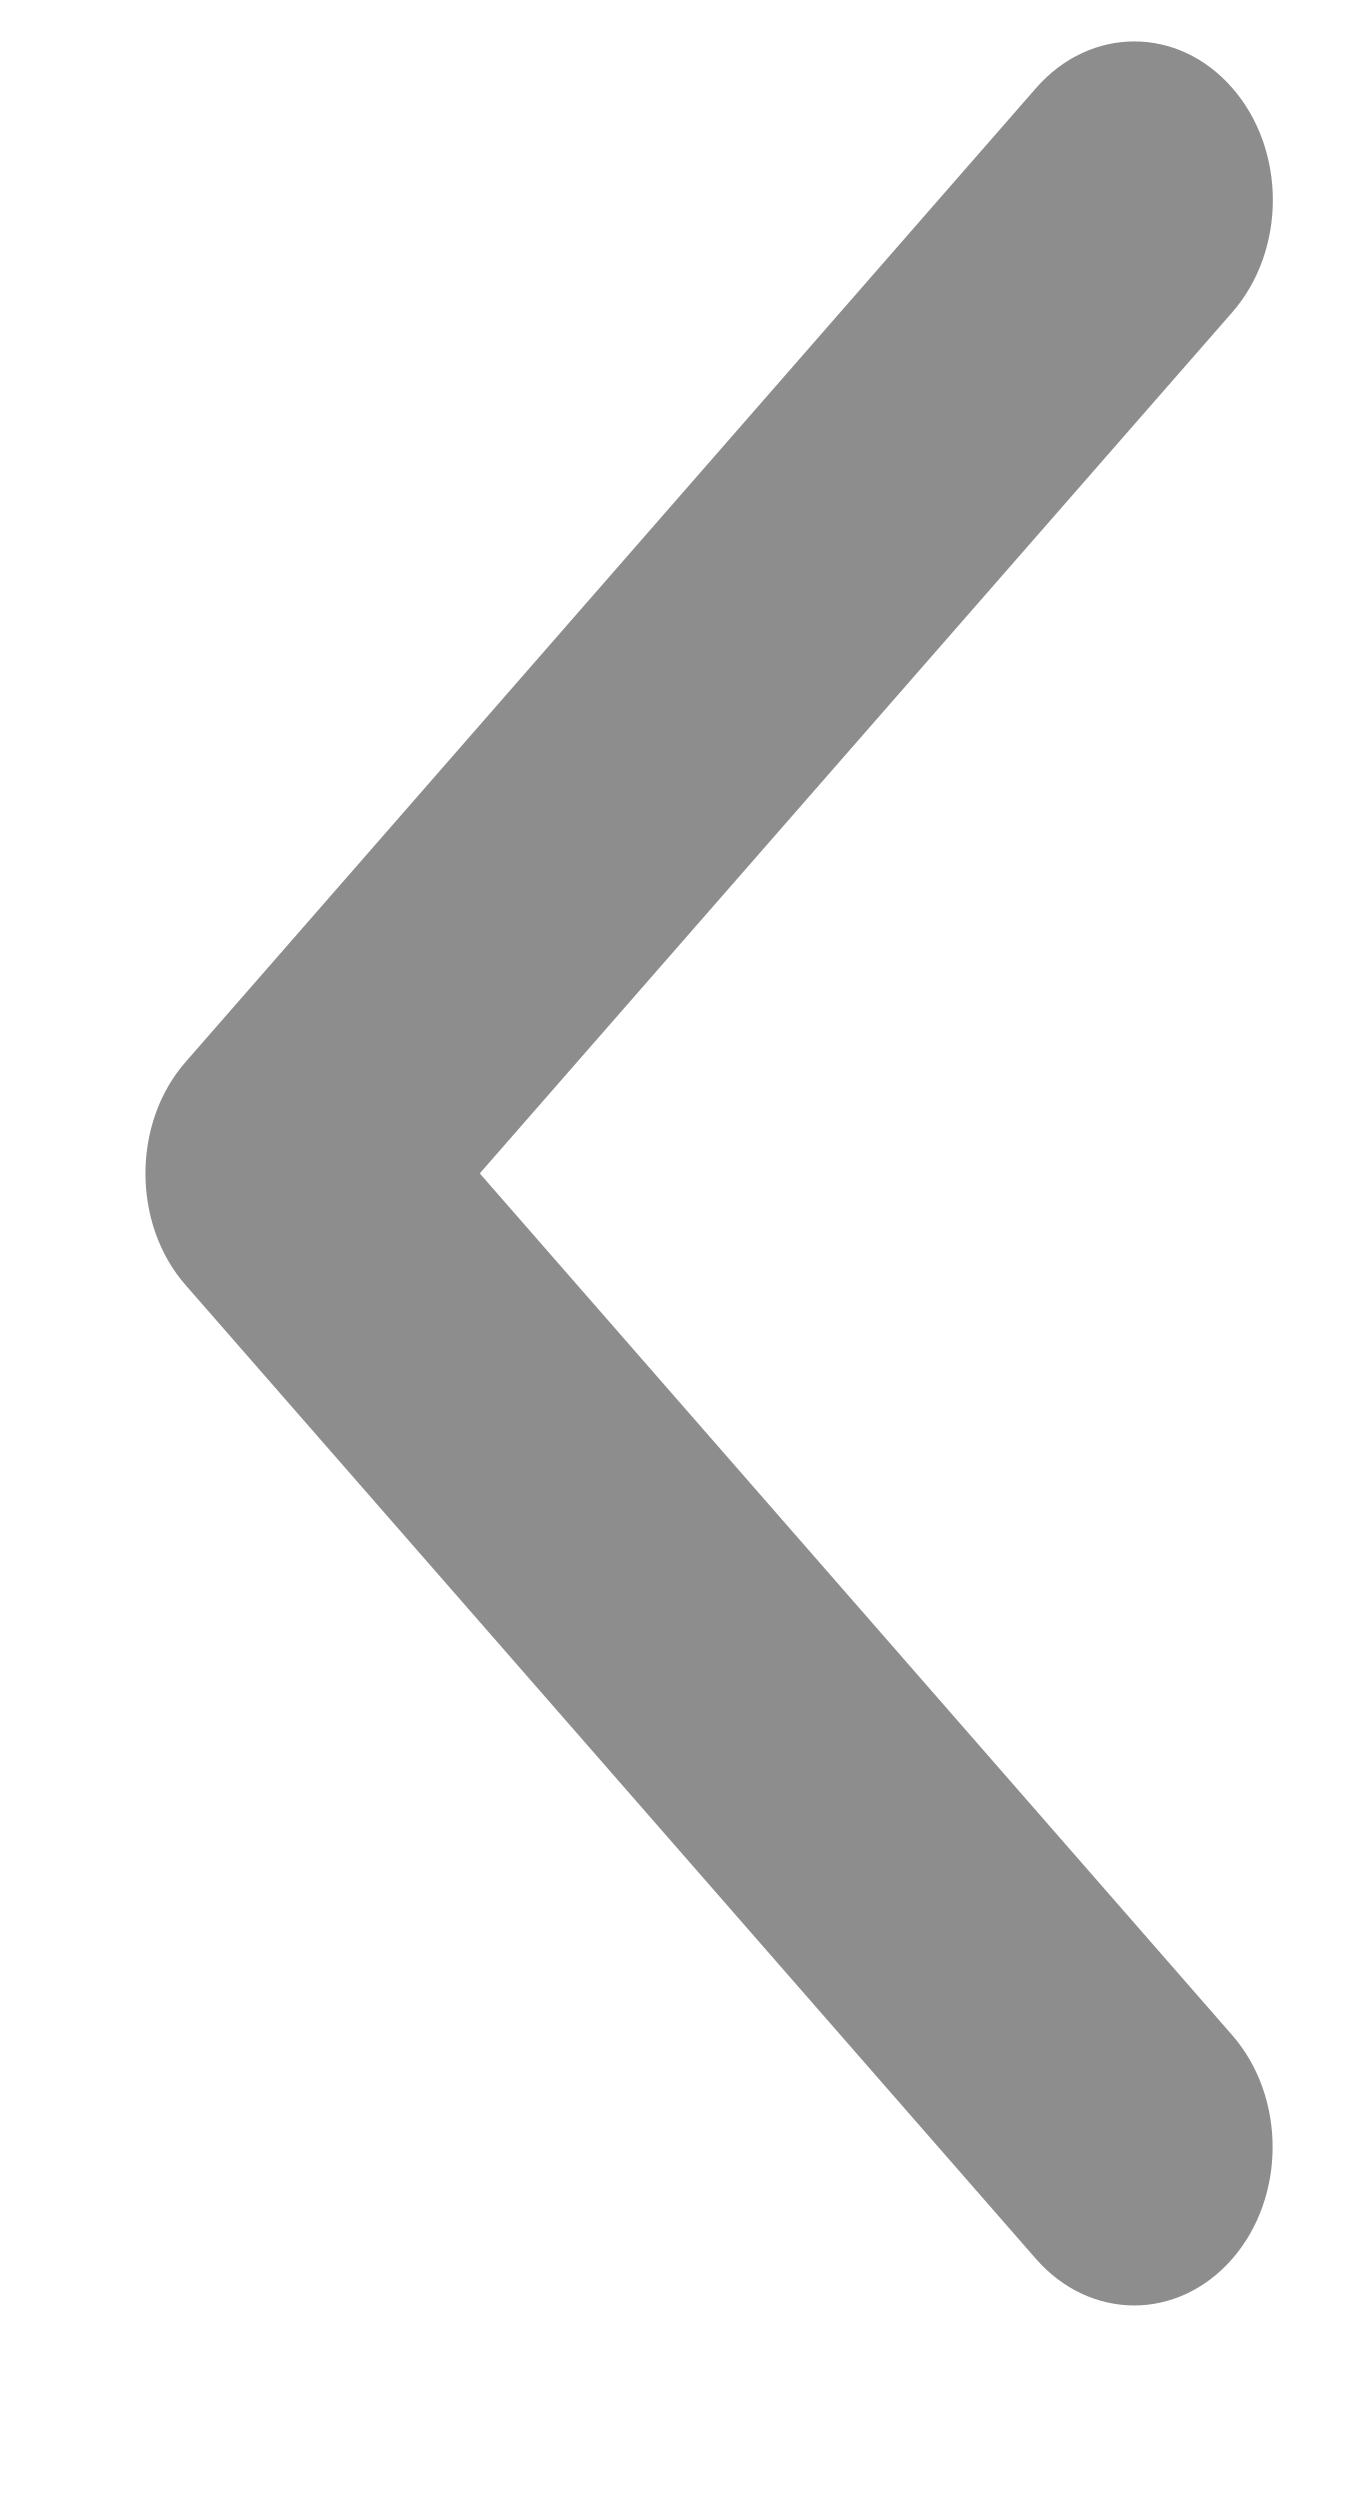
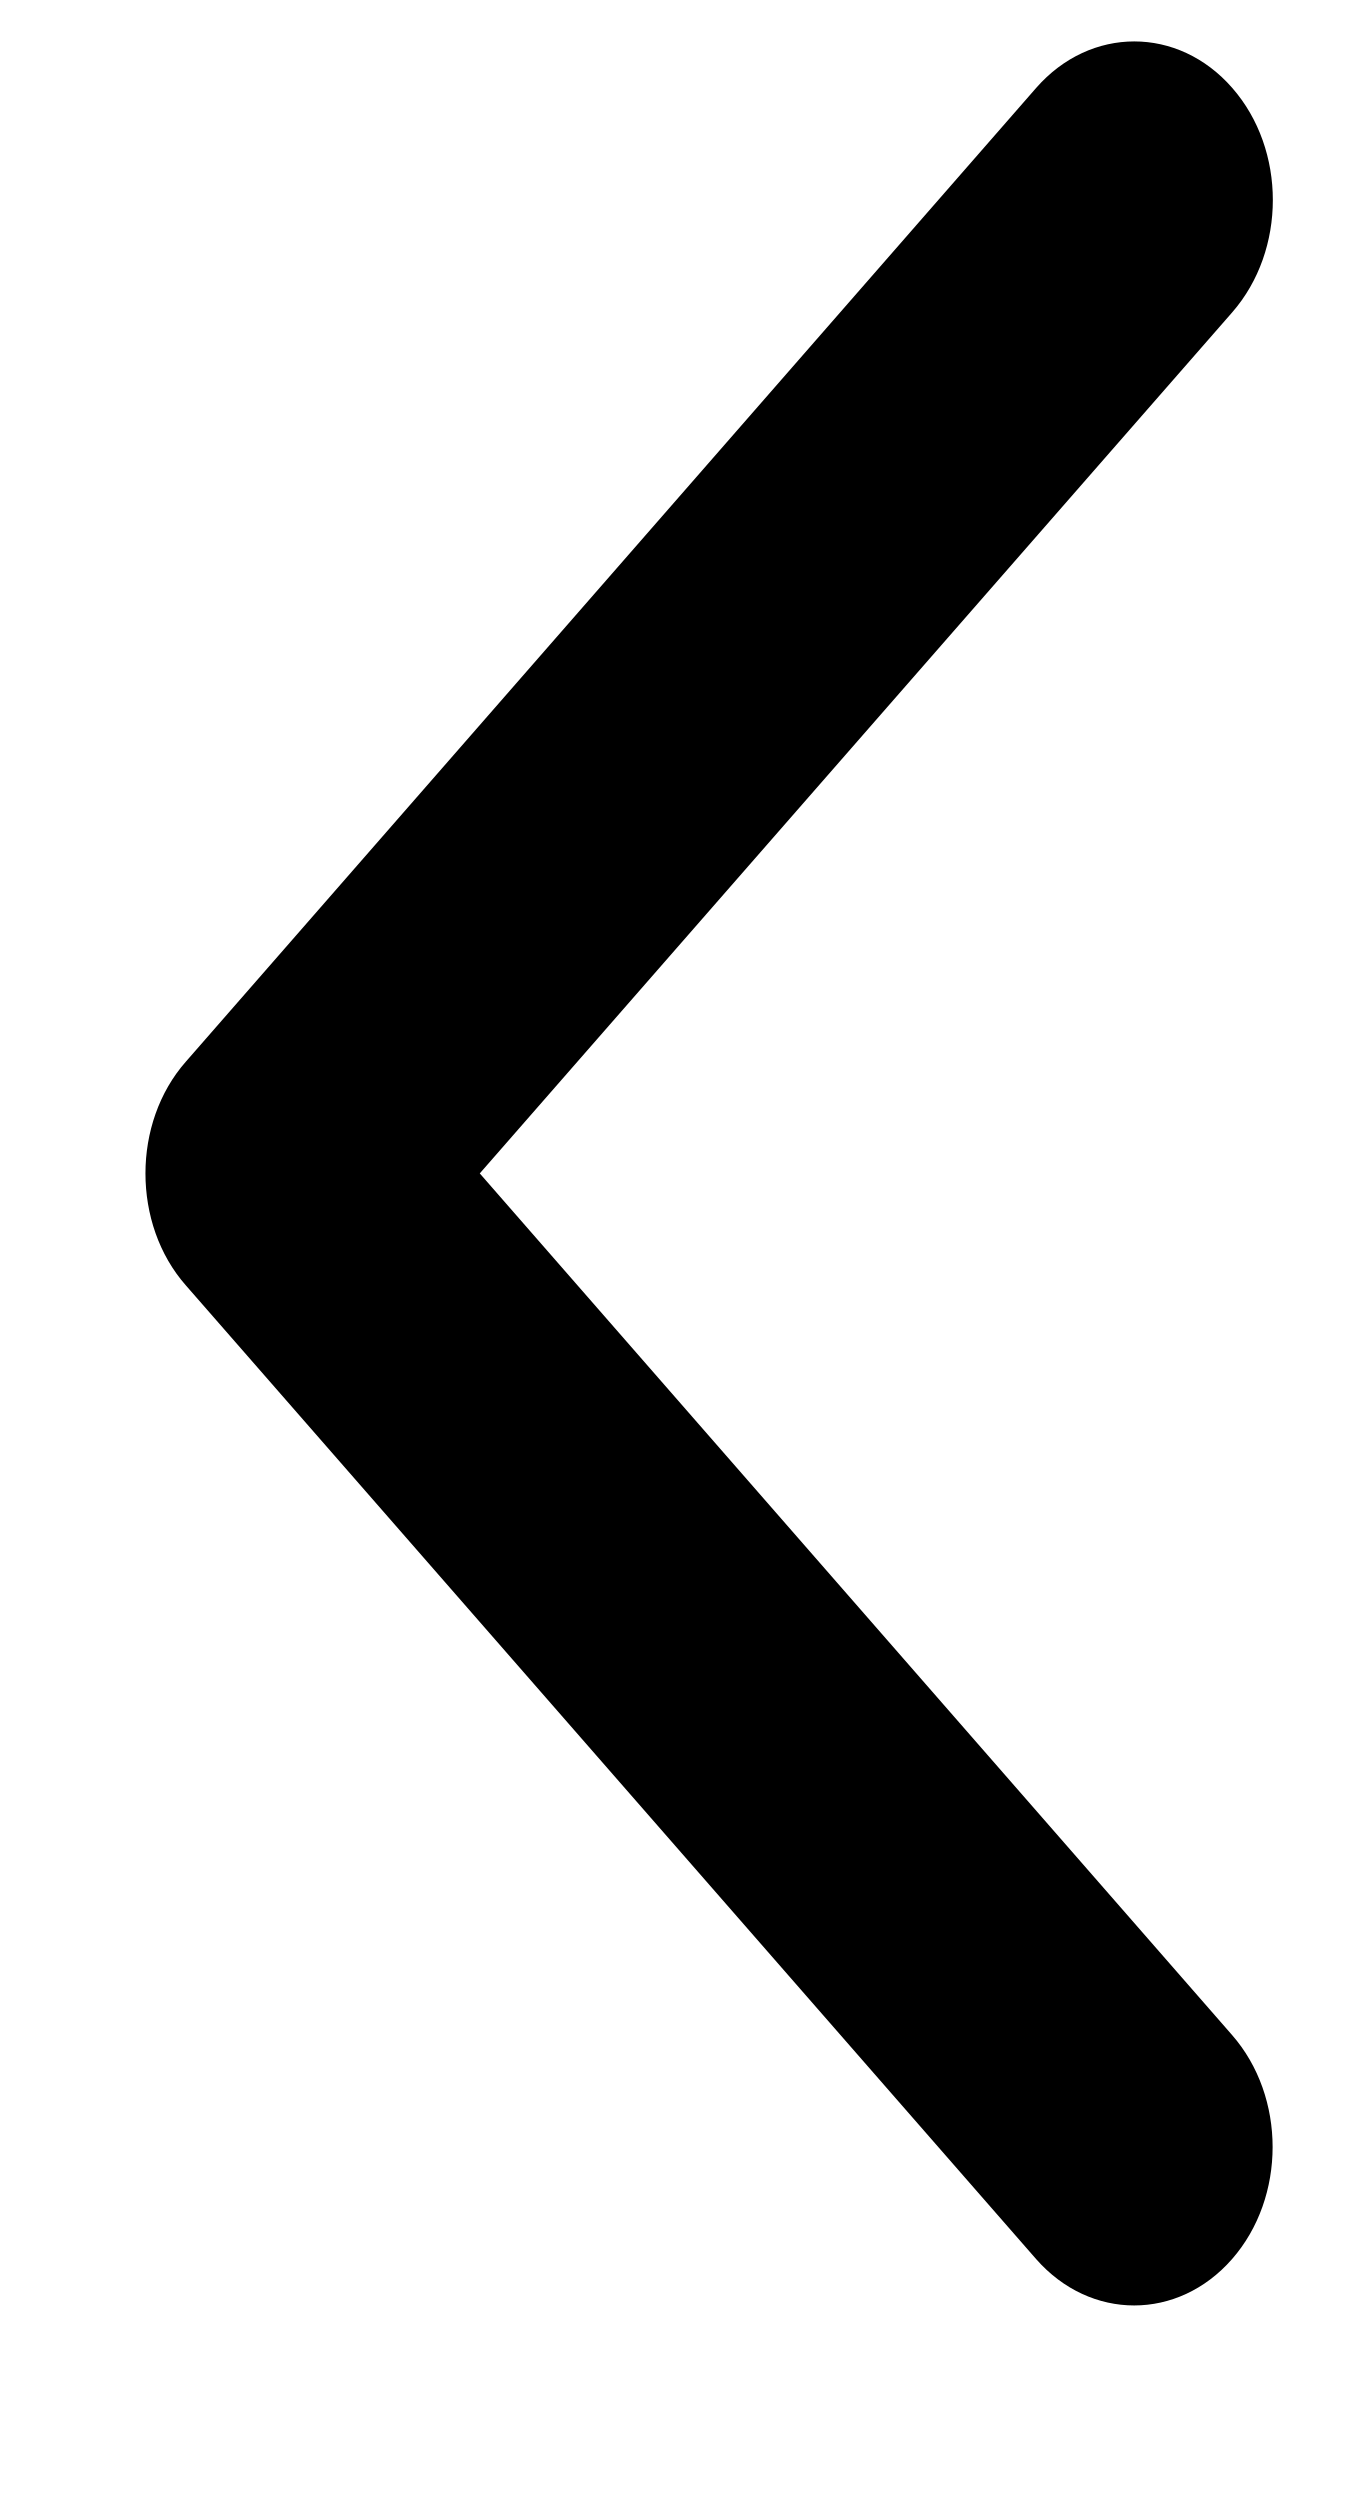
<svg xmlns="http://www.w3.org/2000/svg" width="6px" height="11px">
-   <path fill-rule="evenodd" fill="rgb(141, 141, 141)" d="M0.640,5.163 C0.640,4.985 0.699,4.806 0.818,4.671 L4.559,0.387 C4.798,0.114 5.184,0.114 5.422,0.387 C5.660,0.659 5.660,1.101 5.422,1.374 L2.111,5.163 L5.421,8.954 C5.659,9.226 5.659,9.668 5.421,9.940 C5.183,10.212 4.798,10.212 4.559,9.940 L0.818,5.656 C0.699,5.521 0.640,5.342 0.640,5.163 L0.640,5.163 Z" />
+   <path d="M0.640,5.163 C0.640,4.985 0.699,4.806 0.818,4.671 L4.559,0.387 C4.798,0.114 5.184,0.114 5.422,0.387 C5.660,0.659 5.660,1.101 5.422,1.374 L2.111,5.163 L5.421,8.954 C5.659,9.226 5.659,9.668 5.421,9.940 C5.183,10.212 4.798,10.212 4.559,9.940 L0.818,5.656 C0.699,5.521 0.640,5.342 0.640,5.163 L0.640,5.163 Z" />
</svg>
